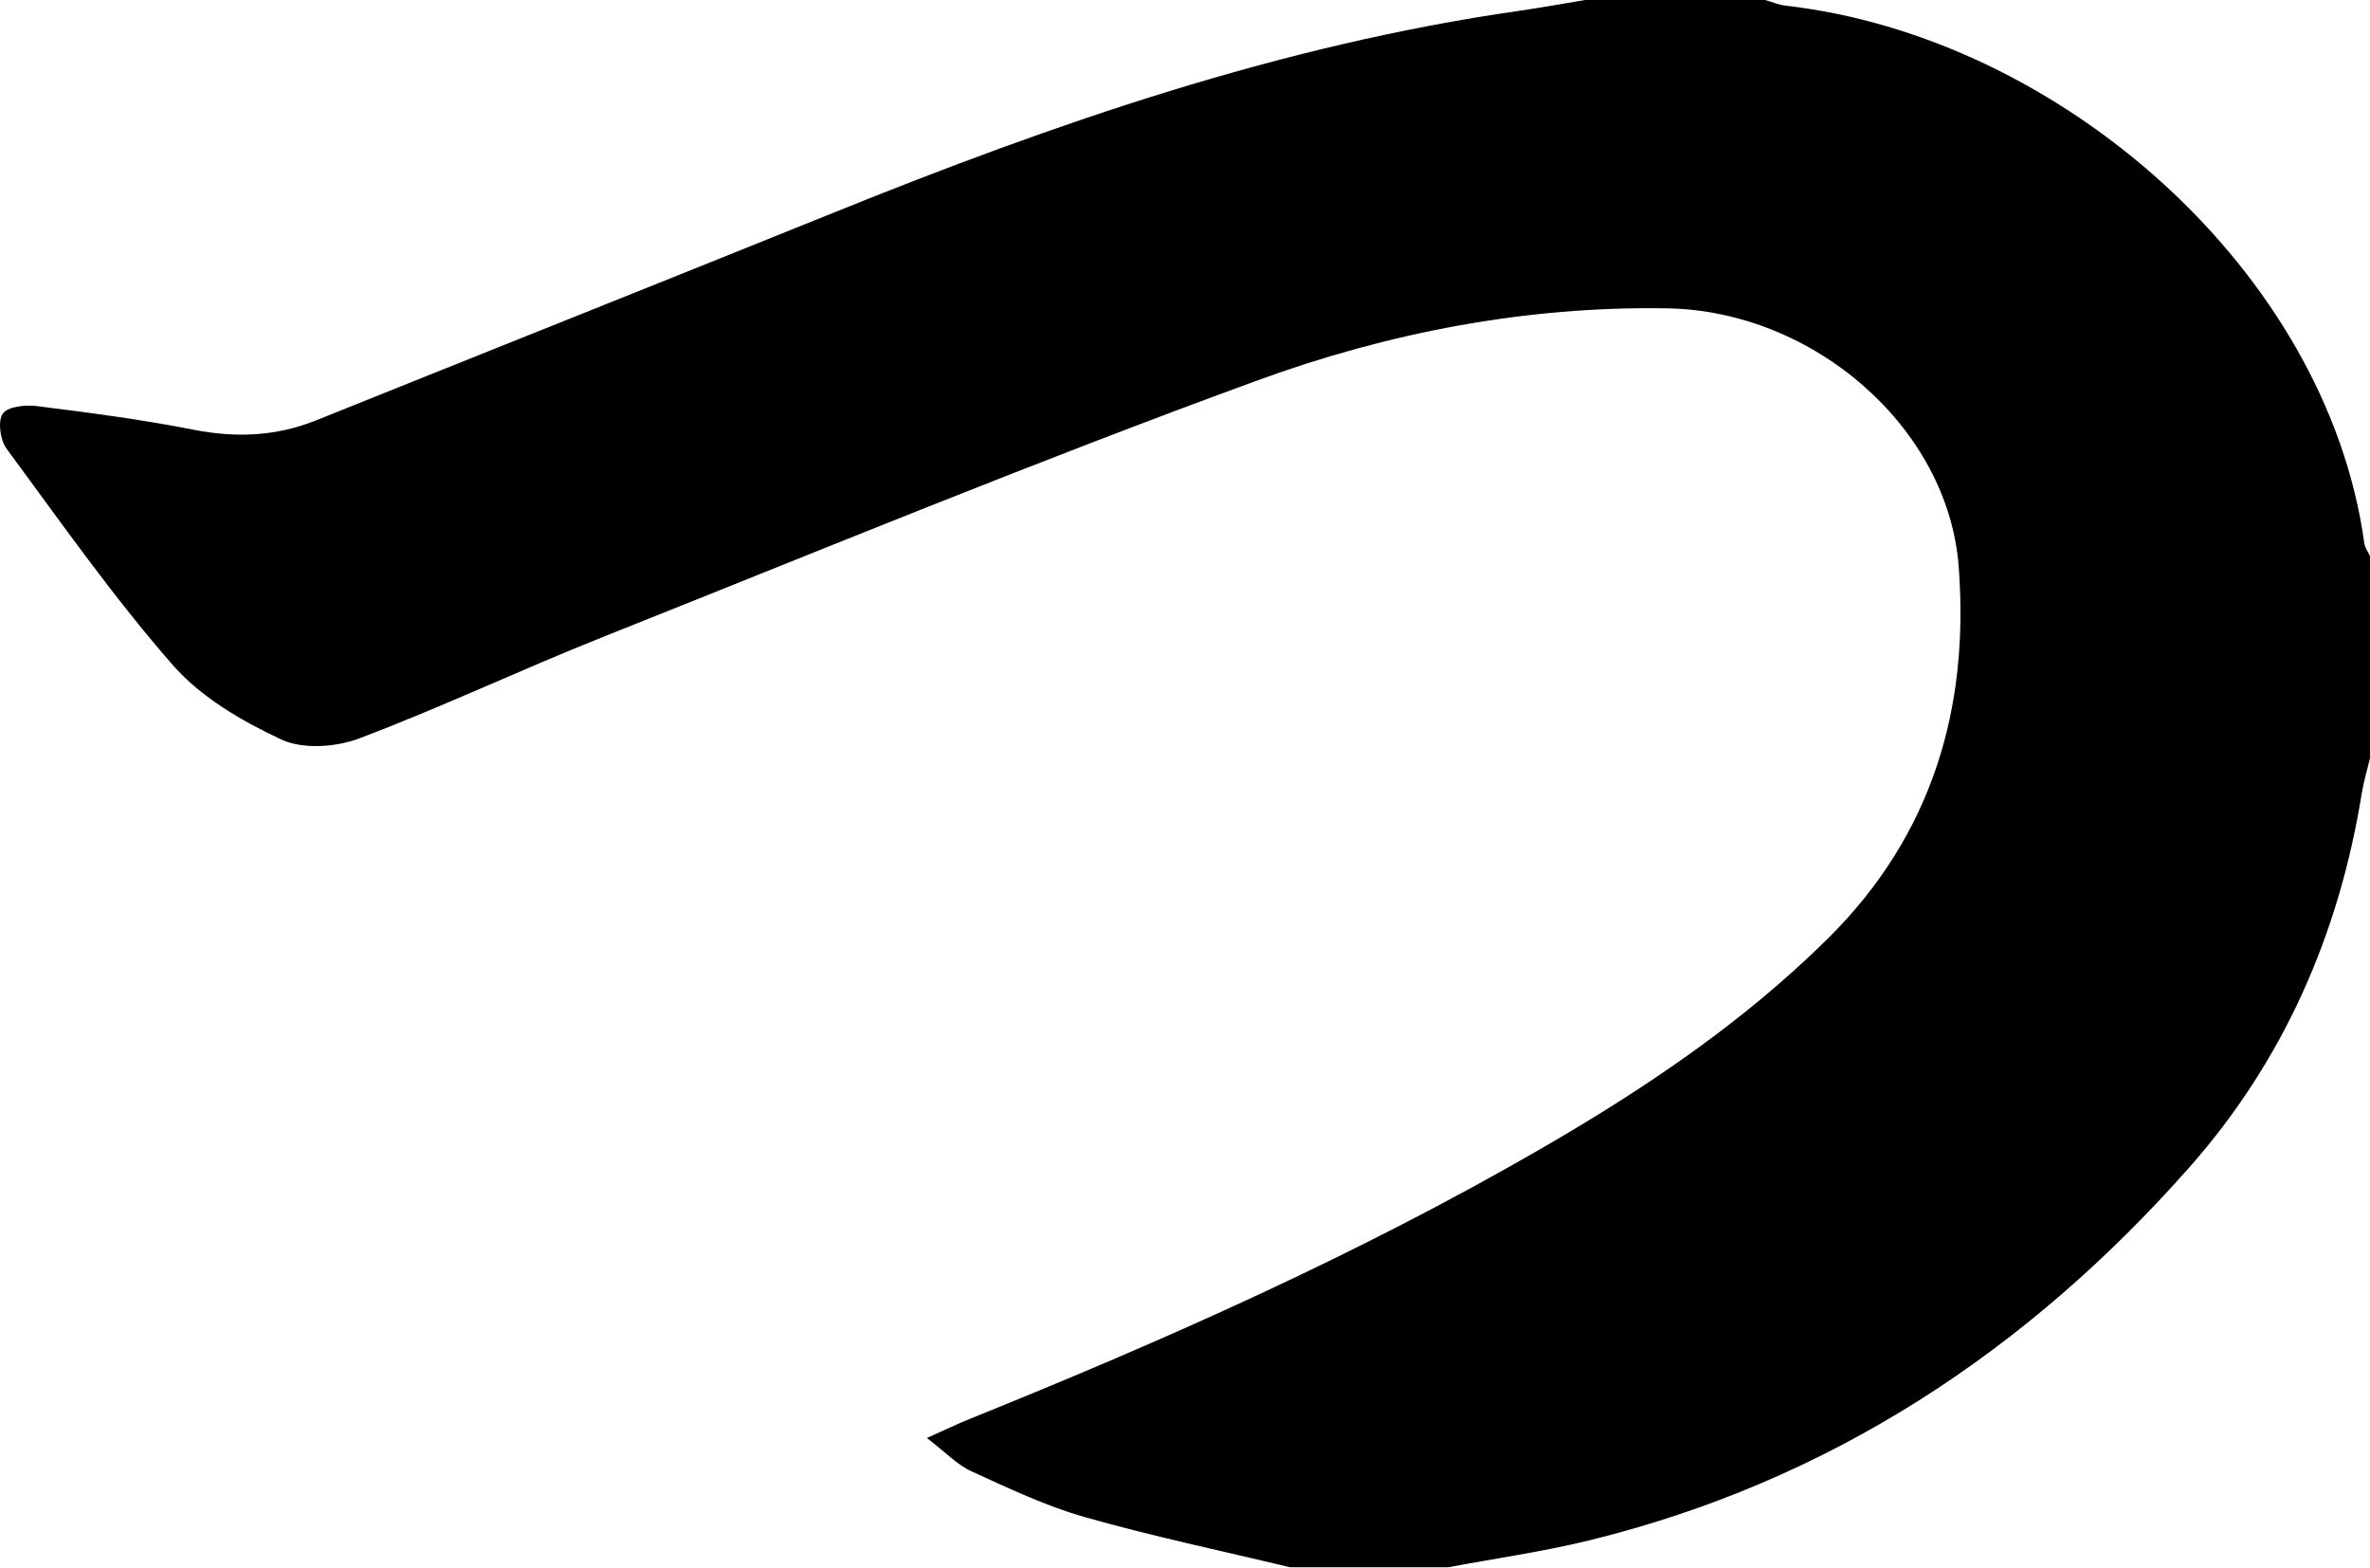
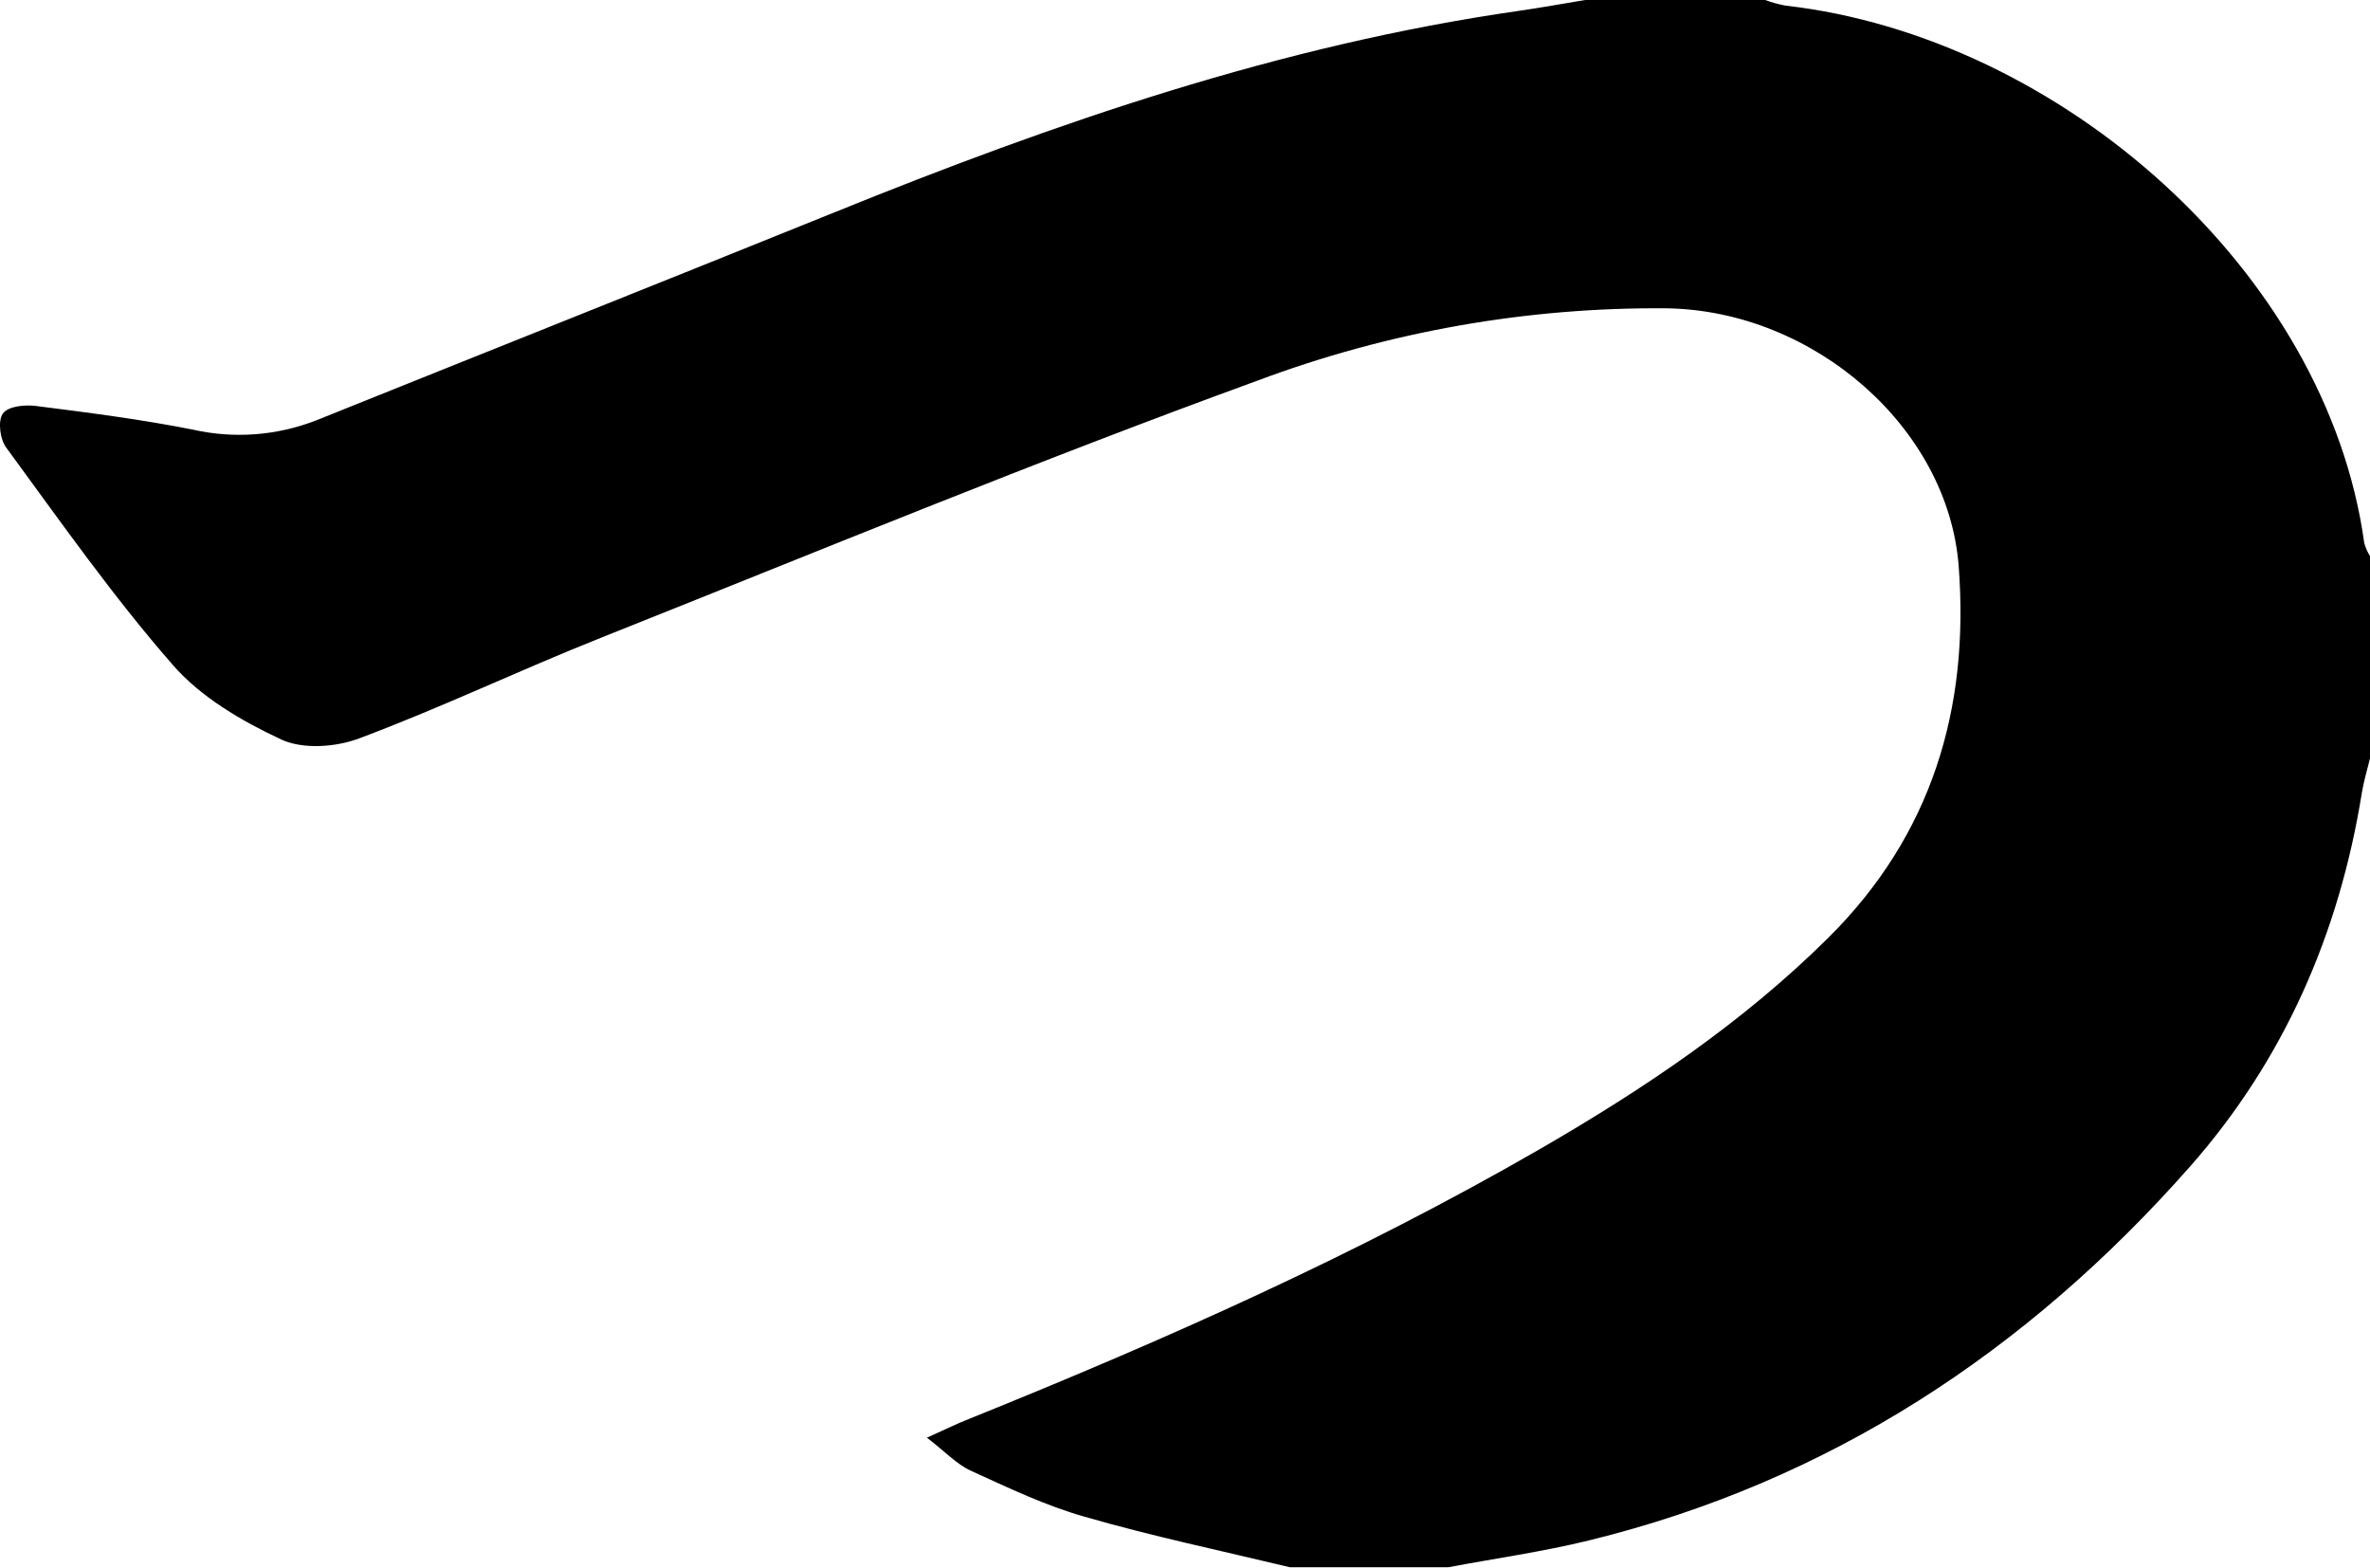
- <svg xmlns="http://www.w3.org/2000/svg" version="1.1" x="0px" y="0px" viewBox="0 0 328.15 217" style="enable-background:new 0 0 328.15 217;" xml:space="preserve">
-   <g id="Layer_1">
- </g>
-   <g id="Layer_2">
-     <g>
-       <path d="M178.603,217c-9.492-2.283-19.062-4.287-28.445-6.956c-5.395-1.535-10.551-4.003-15.681-6.345    c-1.955-0.893-3.538-2.606-6.141-4.595c2.694-1.205,4.269-1.971,5.889-2.624    c27.128-10.939,53.828-22.796,79.196-37.464c14.273-8.253,27.894-17.405,39.7-29.102    c14.393-14.26,19.577-31.798,18.079-51.475c-1.464-19.232-20.067-35.425-40.427-35.75    c-19.5-0.311-38.527,3.361-56.633,9.971c-30.543,11.15-60.628,23.569-90.843,35.612    c-11.26,4.488-22.24,9.694-33.573,13.973c-3.228,1.219-7.807,1.532-10.783,0.142    c-5.458-2.549-11.123-5.849-15.024-10.311C15.643,82.61,8.378,72.247,0.896,62.106    c-0.874-1.185-1.227-3.772-0.517-4.822c0.669-0.989,3.117-1.26,4.684-1.062    c7.244,0.913,14.502,1.851,21.661,3.264c5.895,1.164,11.49,0.951,17.065-1.291    c23.869-9.599,47.774-19.109,71.628-28.746c30.708-12.407,61.875-23.211,94.829-27.936    c3.086-0.443,6.156-1.006,9.233-1.513c8.308,0,16.616,0,24.924,0    c0.946,0.268,1.875,0.675,2.839,0.785c37.945,4.323,74.929,36.743,80.119,74.43    c0.085,0.62,0.518,1.191,0.788,1.785c0,9.333,0,18.667,0,28c-0.382,1.593-0.87,3.17-1.129,4.783    c-3.133,19.511-10.811,37.05-23.857,51.821c-22.522,25.501-49.871,43.533-83.171,51.687    c-6.405,1.568-12.967,2.489-19.457,3.709C193.225,217,185.914,217,178.603,217z" />
-     </g>
+ <svg xmlns="http://www.w3.org/2000/svg" viewBox="0 0 328.15 217">
+   <g id="Layer_2" data-name="Layer 2">
+     <path d="M178.6,217c-9.49-2.28-19.06-4.29-28.44-7-5.4-1.53-10.55-4-15.68-6.34-2-.89-3.54-2.61-6.14-4.6,2.69-1.2,4.27-2,5.89-2.62,27.12-10.94,53.82-22.8,79.19-37.46,14.27-8.26,27.9-17.41,39.7-29.11,14.39-14.26,19.58-31.79,18.08-51.47C269.74,59.21,251.13,43,230.77,42.69a157.51,157.51,0,0,0-56.63,10C143.6,63.81,113.51,76.23,83.3,88.27,72,92.76,61.06,98,49.72,102.24c-3.22,1.22-7.8,1.54-10.78.15-5.46-2.55-11.12-5.85-15-10.31-8.28-9.47-15.54-19.83-23-30C0,60.92-.33,58.33.38,57.28S3.5,56,5.06,56.22c7.25.92,14.51,1.85,21.66,3.27A29.25,29.25,0,0,0,43.79,58.2c23.87-9.6,47.77-19.11,71.63-28.75C146.12,17,177.29,6.24,210.25,1.51c3.08-.44,6.15-1,9.23-1.51H244.4a17.39,17.39,0,0,0,2.84.78c37.95,4.33,74.93,36.75,80.12,74.44a7.35,7.35,0,0,0,.79,1.78v28c-.38,1.59-.87,3.17-1.13,4.78-3.13,19.51-10.81,37.05-23.86,51.82-22.52,25.51-49.87,43.54-83.17,51.69-6.4,1.57-13,2.49-19.45,3.71Z" />
  </g>
-   <g id="Layer_3">
- </g>
-   <g id="Layer_4">
- </g>
</svg>
